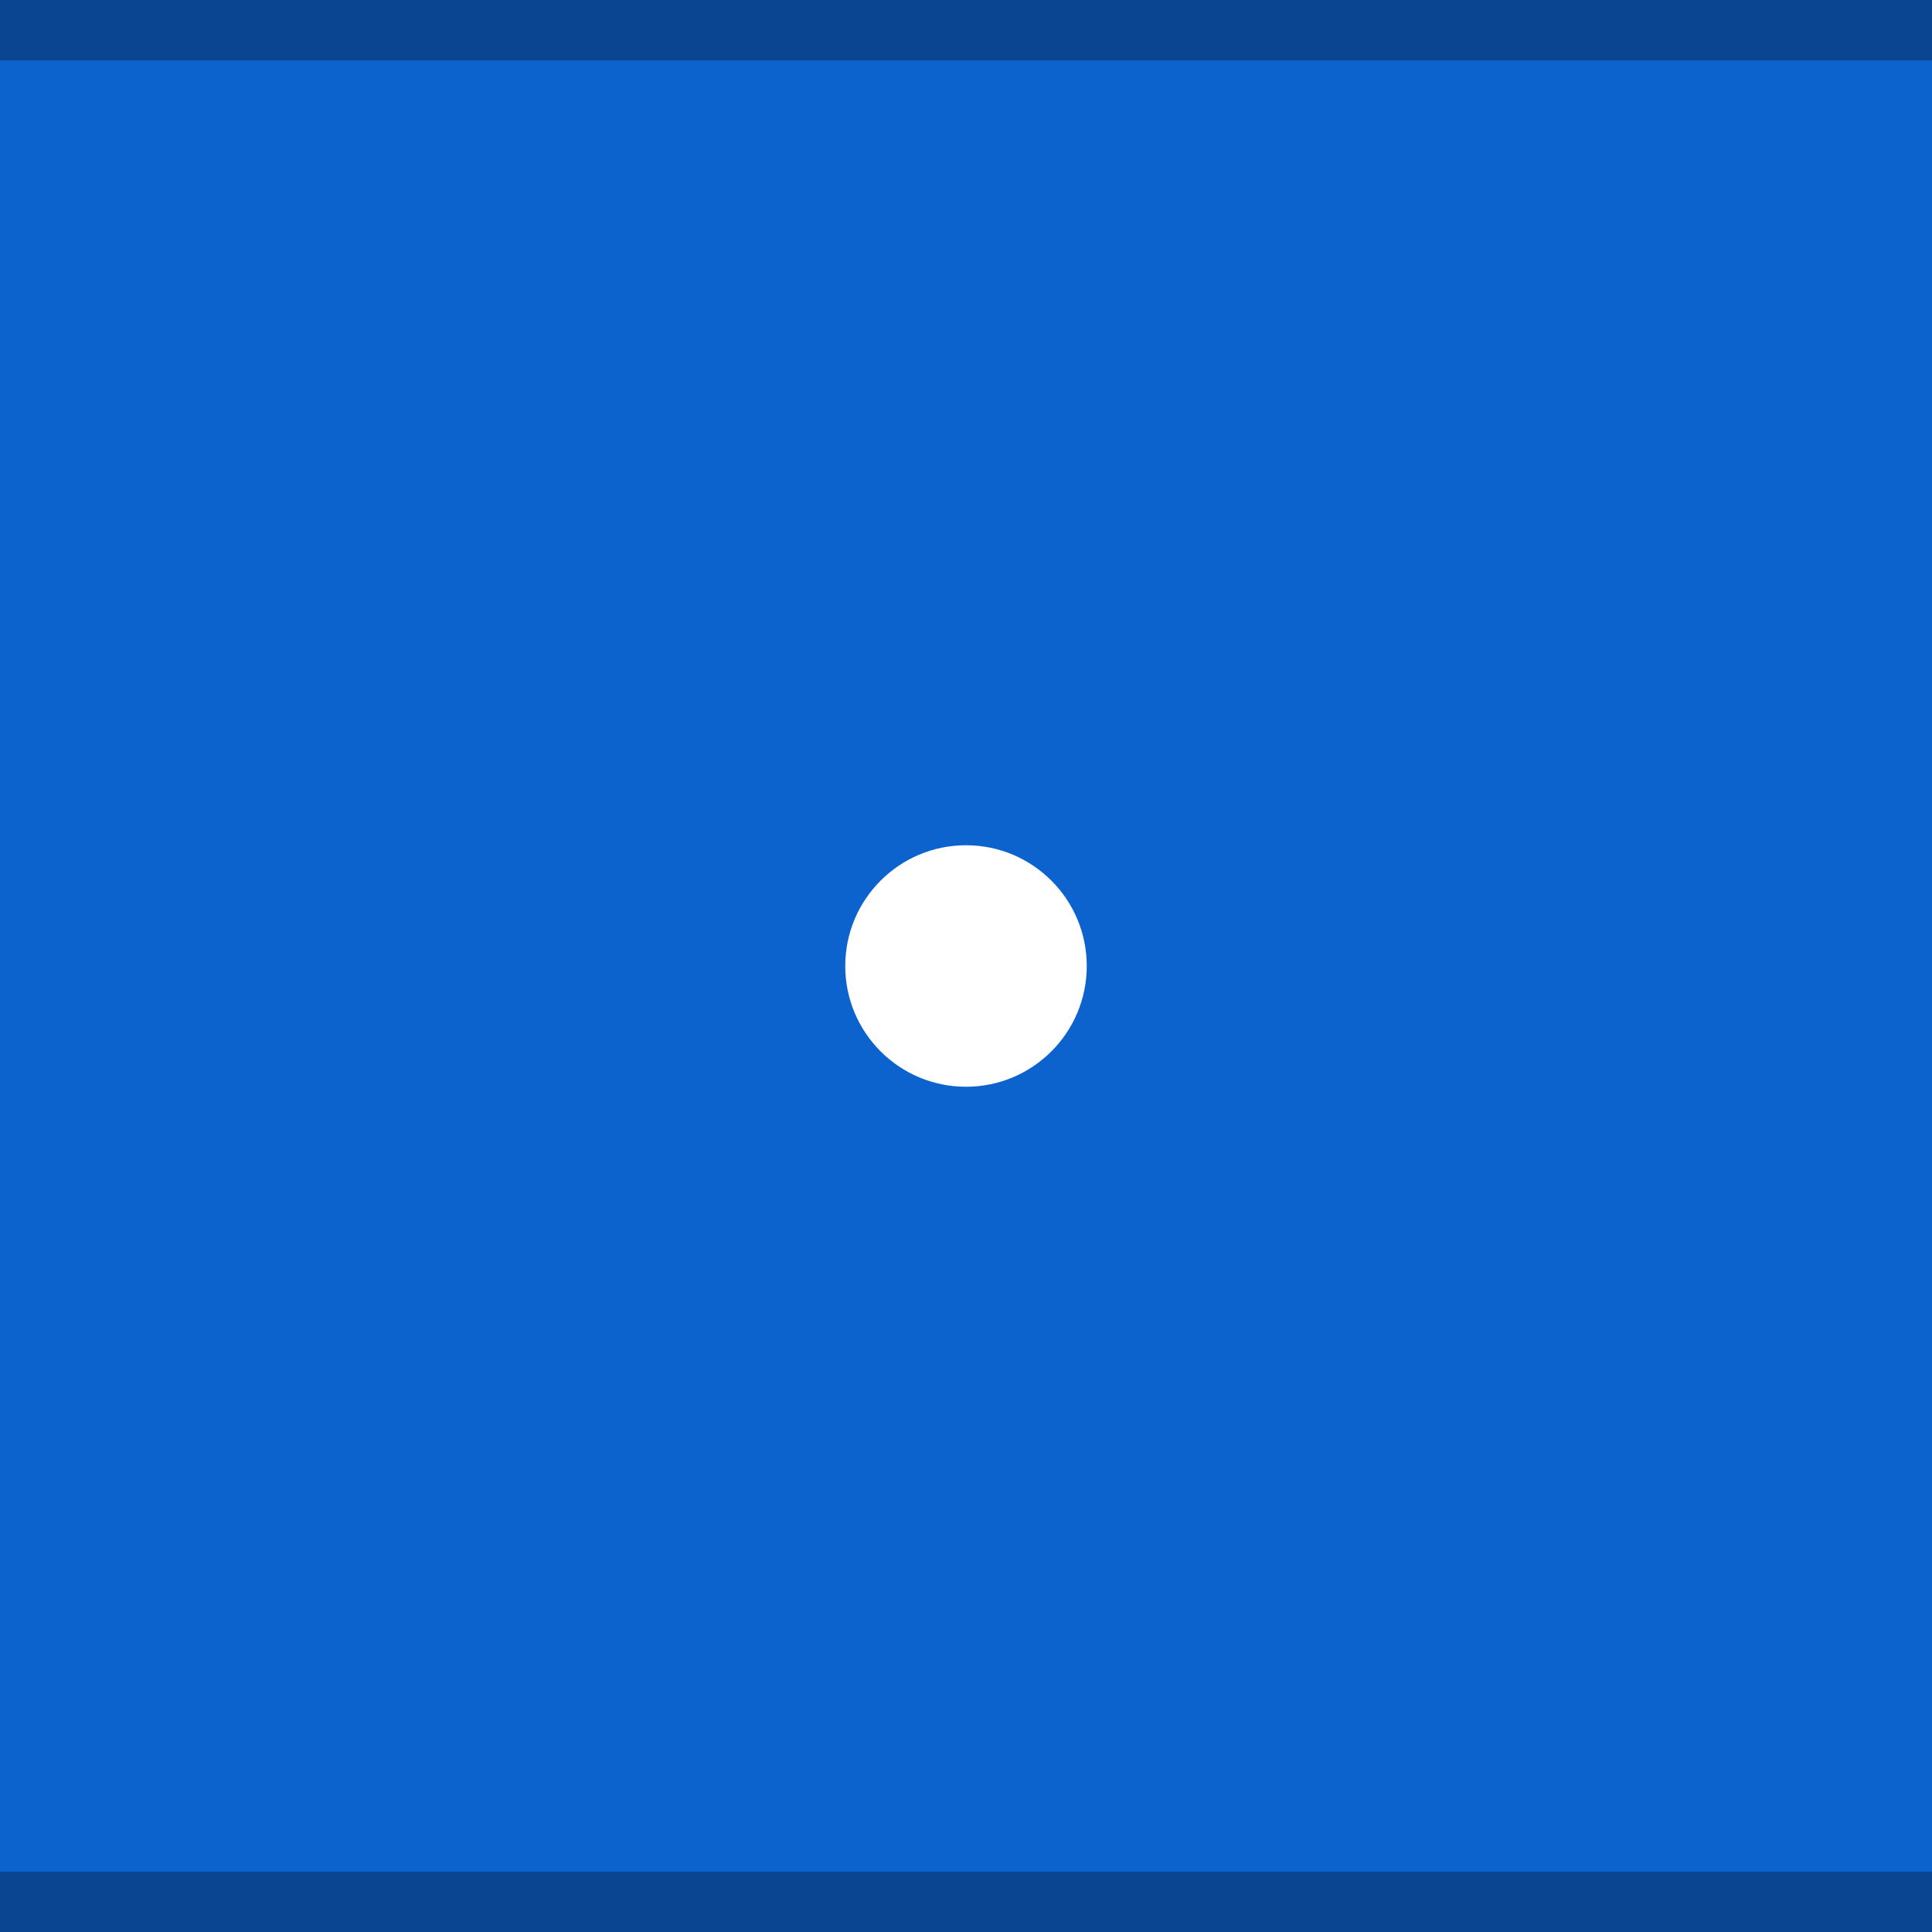
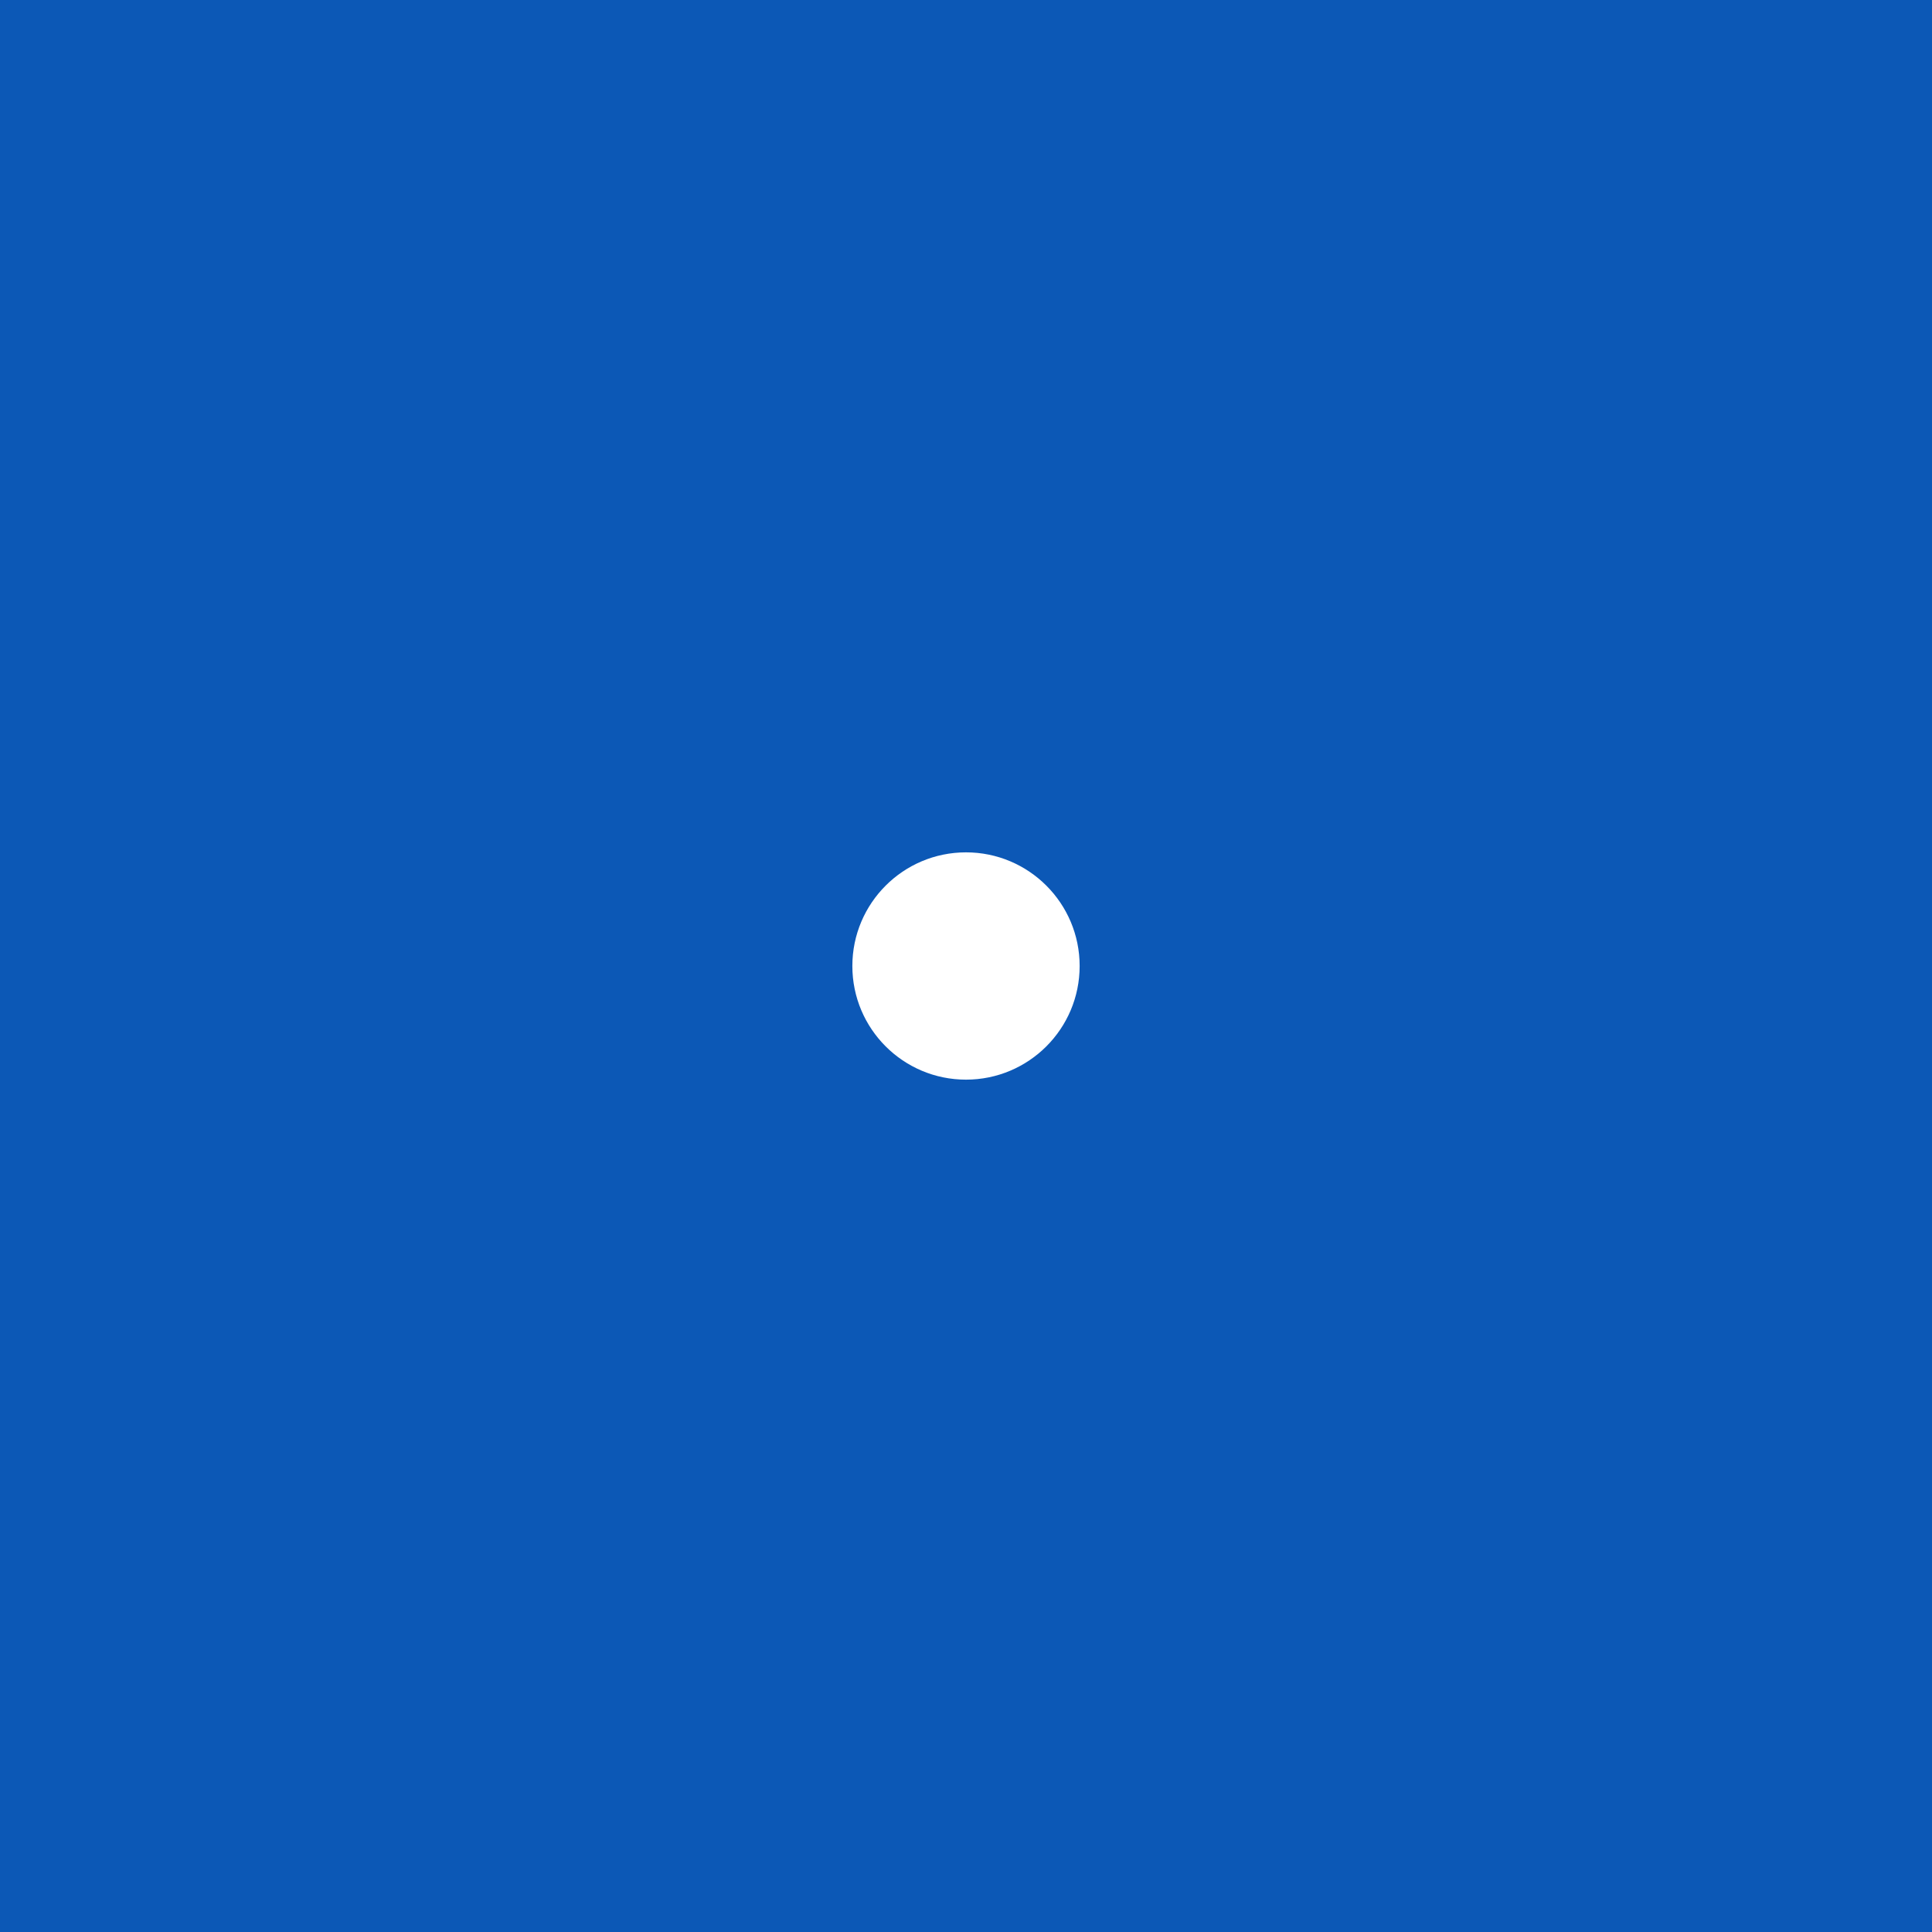
- <svg xmlns="http://www.w3.org/2000/svg" width="32" height="32" viewBox="0 0 32 32" version="1.1" id="svg30">
-   <defs id="defs34" />
-   <rect width="32" height="32" fill="#D6D6D6" id="rect20" style="fill:#0d63cd;fill-opacity:1" />
-   <circle cx="16" cy="16" r="2" id="circle26" style="fill:#ffffff;fill-opacity:1" />
-   <rect width="32" height="1" fill="#FFFFFF" fill-opacity="0.4" id="rect166" style="opacity:0.3;fill:#000000;fill-opacity:1" x="0" y="0" />
-   <rect width="32" height="1" fill="#FFFFFF" fill-opacity="0.4" id="rect166-3" style="opacity:0.3;fill:#000000;fill-opacity:1" x="0" y="31" />
+ <svg xmlns="http://www.w3.org/2000/svg" id="svg12" version="1.1" viewBox="0 0 34 34" height="34" width="34">
+   <defs id="defs16" />
+   <rect style="fill:#0c58b6;fill-opacity:1;stroke-width:1.125" id="rect2" fill="#E0E0E0" height="36" width="36" x="-1" y="-1" />
+   <circle cx="17" cy="17" r="2" id="circle26" style="fill:#ffffff" />
</svg>
